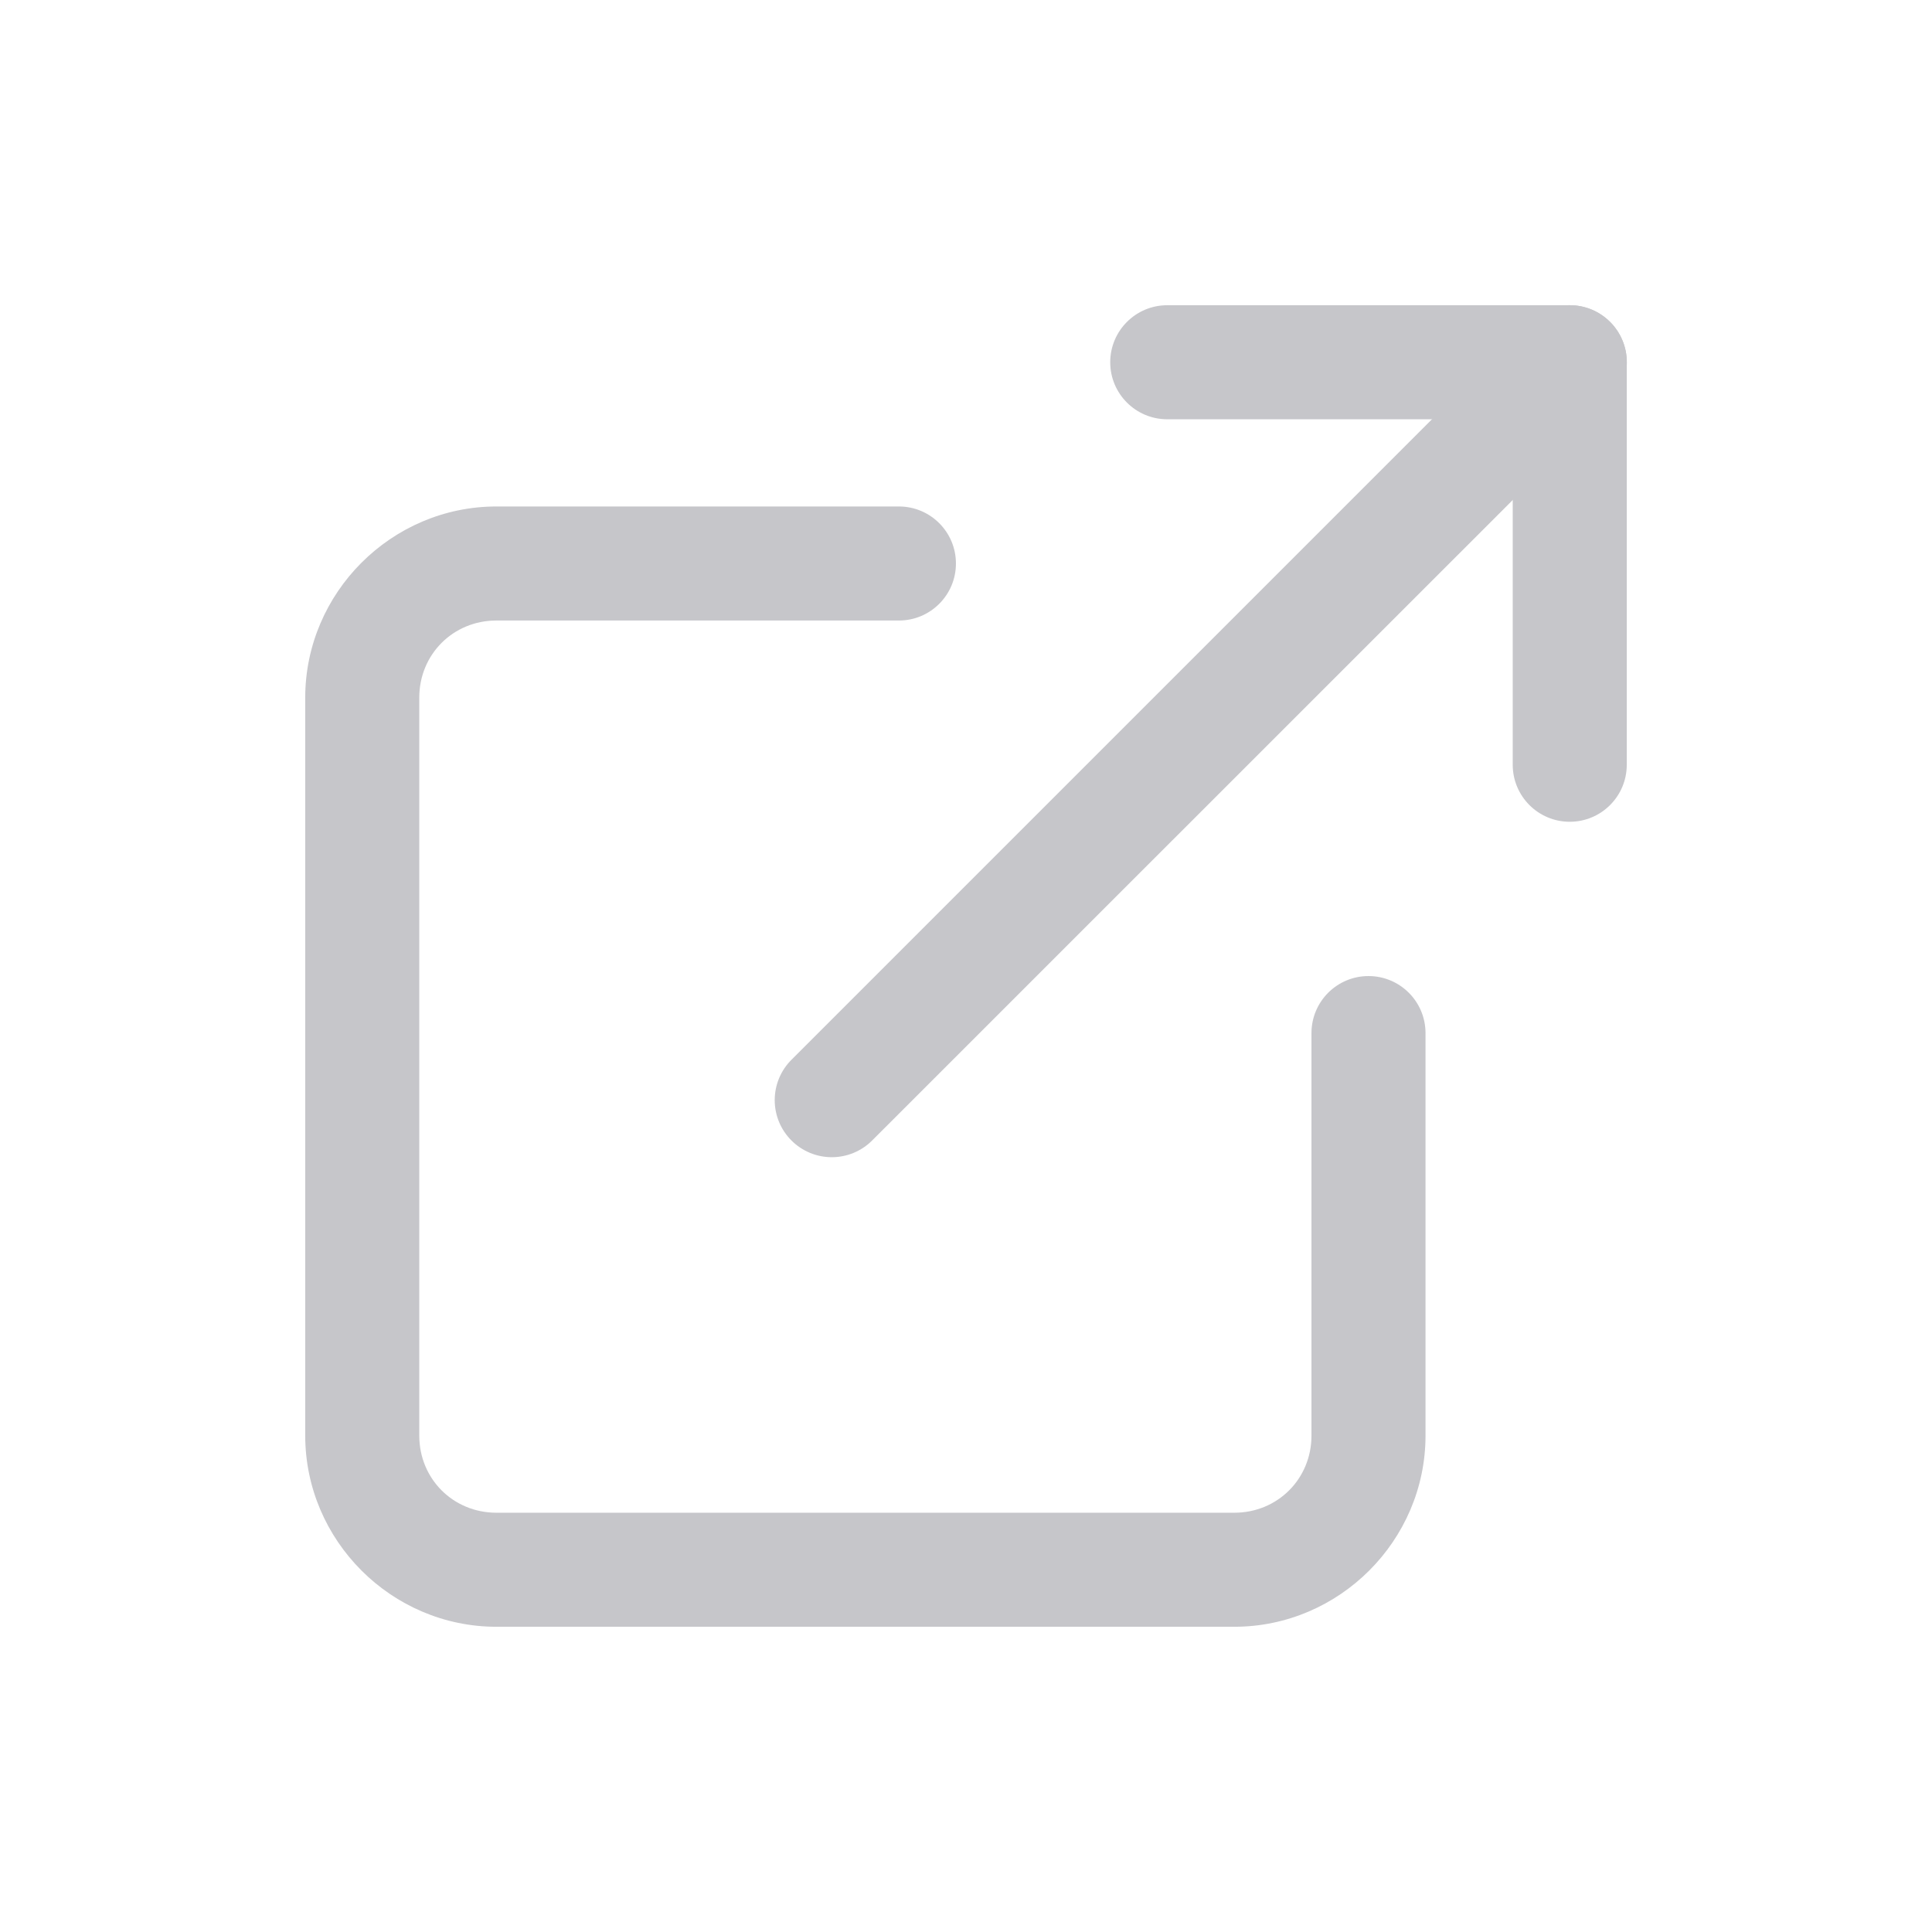
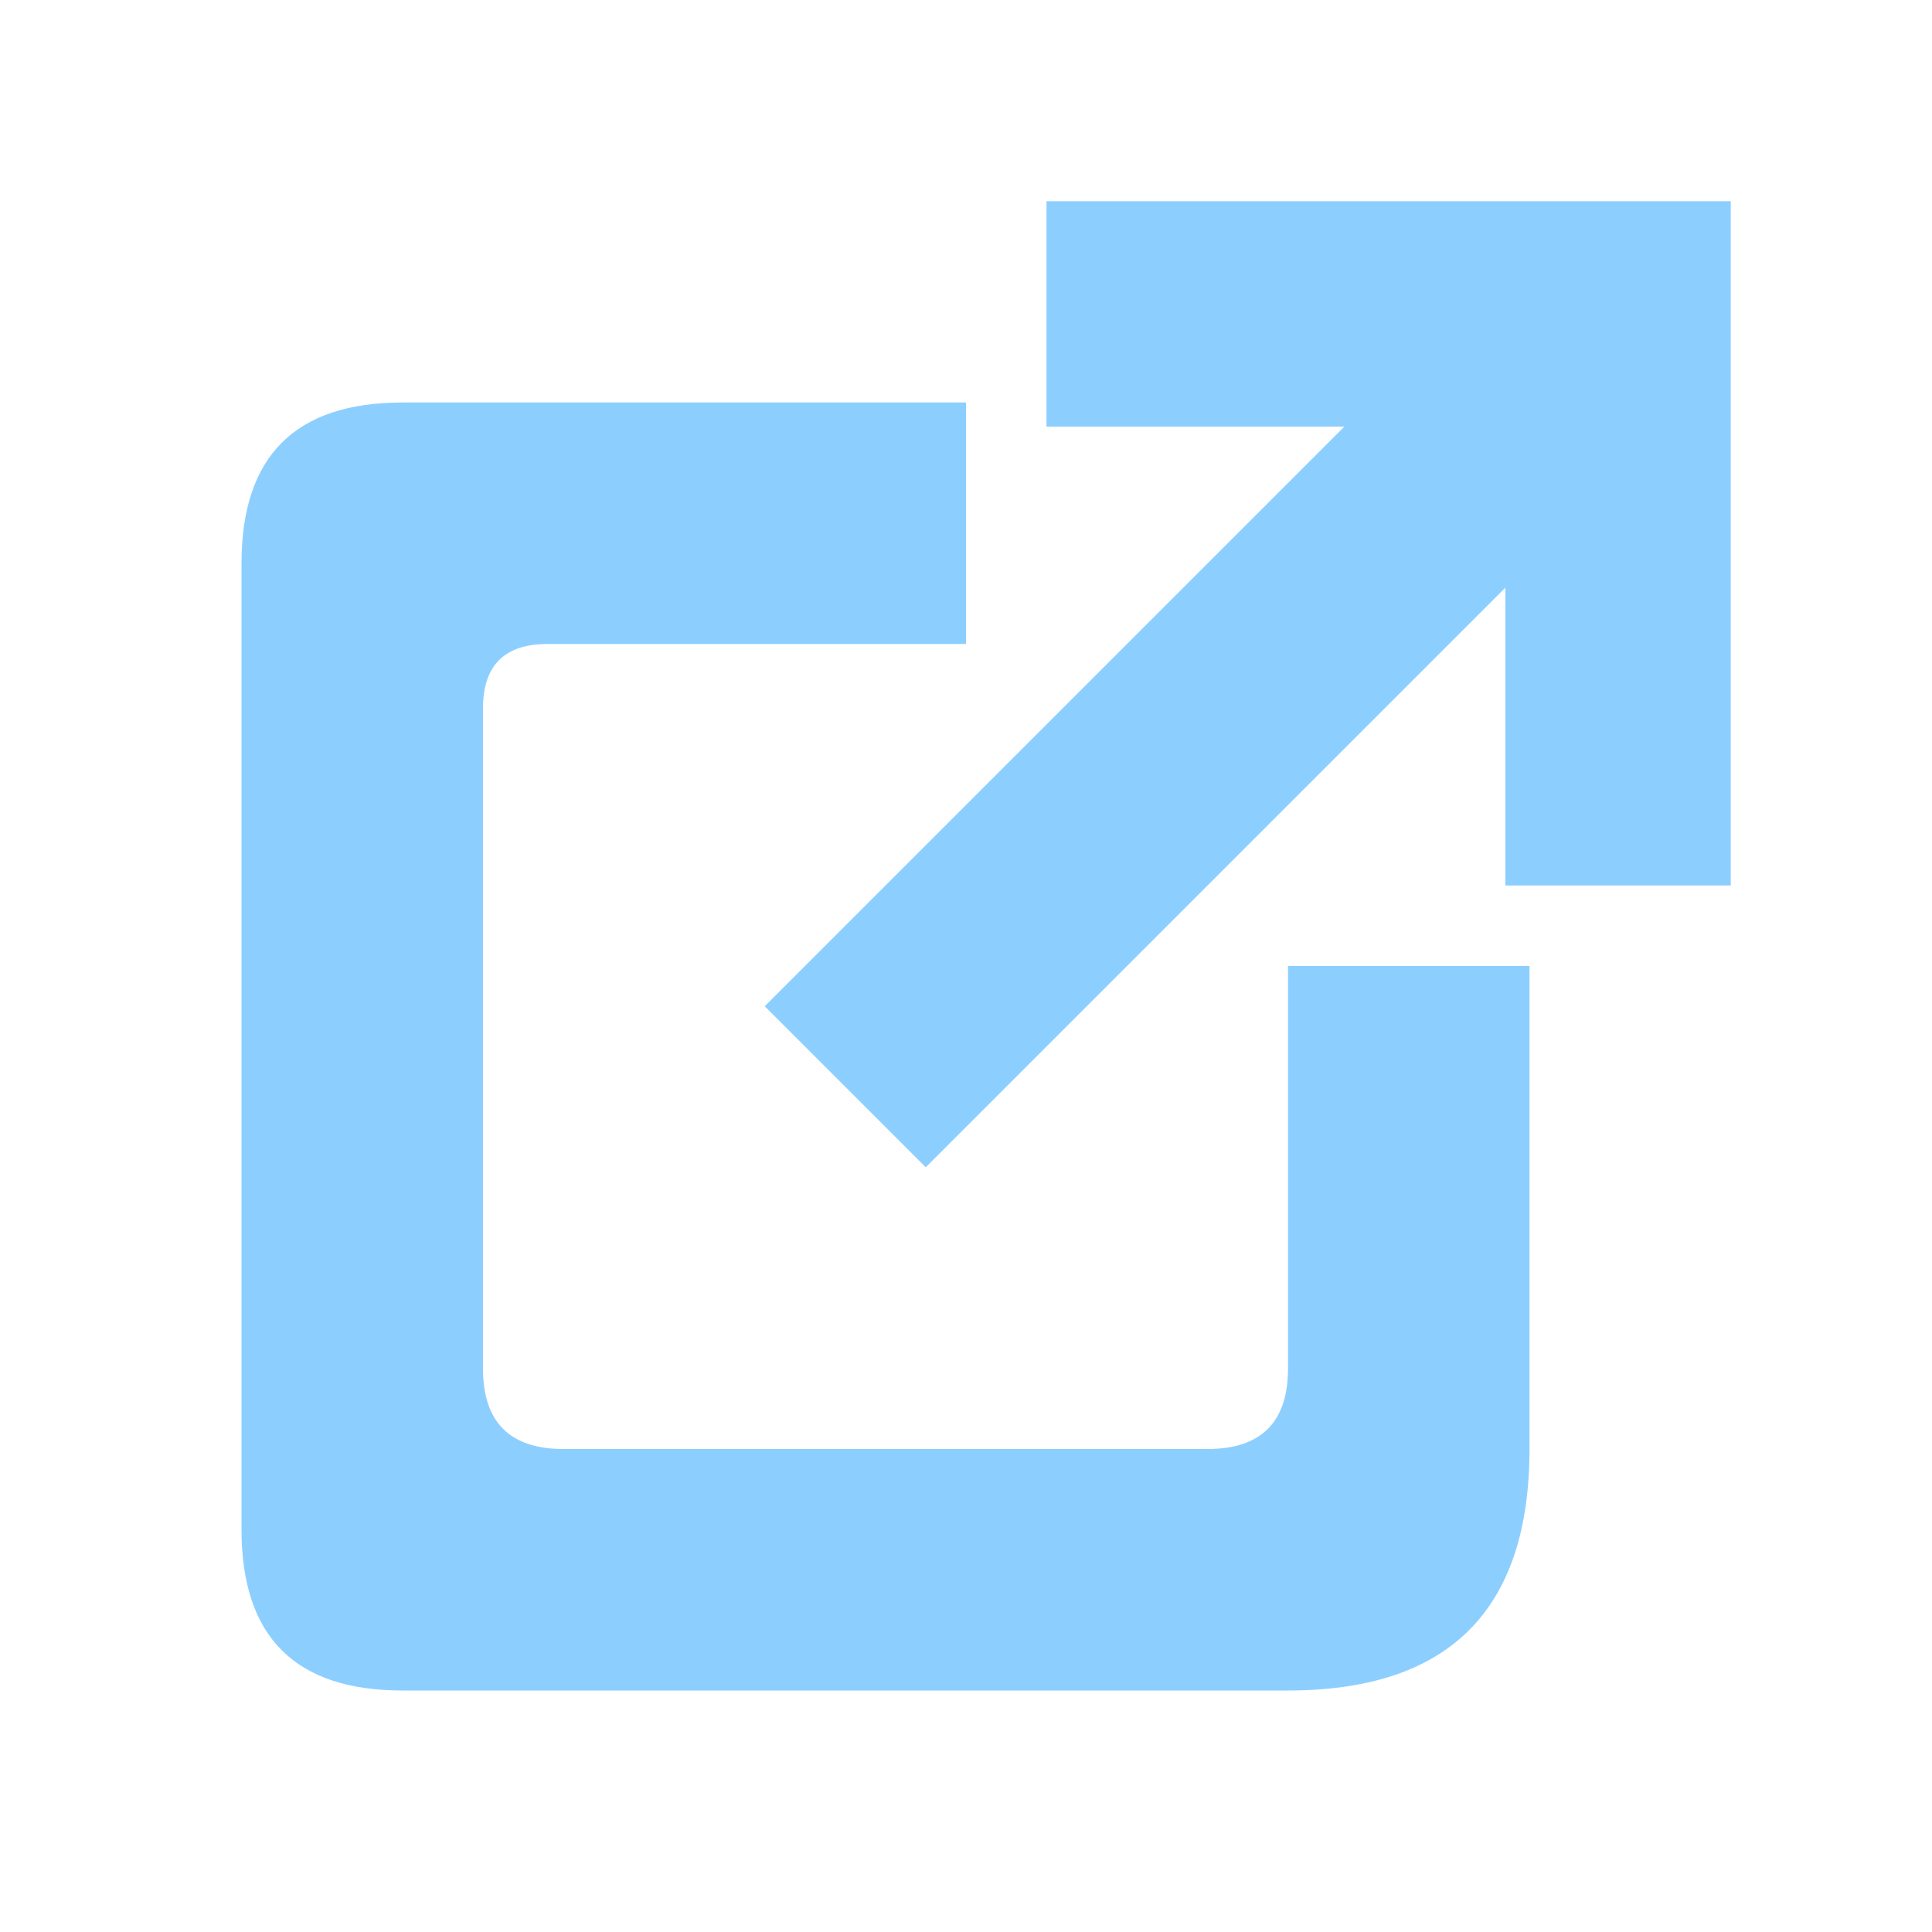
- <svg xmlns="http://www.w3.org/2000/svg" viewBox="0 0 24 24" fill="#c6c6ca">
-   <g transform="translate(2 2) scale(0.83333)">
-     <path fill="#c6c6ca" d="M 5,5.15 C 3.436,5.15 2.15,6.436 2.15,8 v 11 c 0,1.564 1.286,2.85 2.85,2.85 h 11 c 1.564,0 2.85,-1.286 2.85,-2.85 V 13 A 0.85,0.85 0 0 0 18,12.15 0.85,0.85 0 0 0 17.15,13 v 6 c 0,0.645 -0.505,1.15 -1.15,1.15 H 5 C 4.355,20.15 3.85,19.645 3.85,19 V 8 C 3.85,7.355 4.355,6.85 5,6.85 h 6 A 0.85,0.85 0 0 0 11.85,6 0.85,0.85 0 0 0 11,5.15 Z" />
-     <path fill="#c6c6ca" d="M 15,2.15 A 0.85,0.85 0 0 0 14.15,3 0.85,0.85 0 0 0 15,3.85 h 5.15 V 9 A 0.85,0.85 0 0 0 21,9.85 0.85,0.85 0 0 0 21.85,9 V 3 A 0.85,0.85 0 0 0 21,2.15 Z" />
-     <path fill="#c6c6ca" d="M 20.398,2.398 9.398,13.398 a 0.85,0.85 0 0 0 0,1.203 0.85,0.85 0 0 0 1.203,0 L 21.602,3.602 a 0.85,0.85 0 0 0 0,-1.203 0.85,0.85 0 0 0 -1.203,0 z" />
-   </g>
+ <svg xmlns="http://www.w3.org/2000/svg" viewBox="0 0 24 24">
+   <path fill="#8ccfff" d="M5 5H12V8H6.8Q6 8 6 8.8V17Q6 18 7 18H15Q16 18 16 17V12H19V18Q19 21 16 21H5Q3 21 3 19V7Q3 5 5 5Z" />
+   <path fill="#8ccfff" d="M13 2.5L21.5 2.5L21.5 11L18.7 11L18.7 7.3L11.5 14.5L9.5 12.5L16.7 5.3L13 5.3Z" />
</svg>
